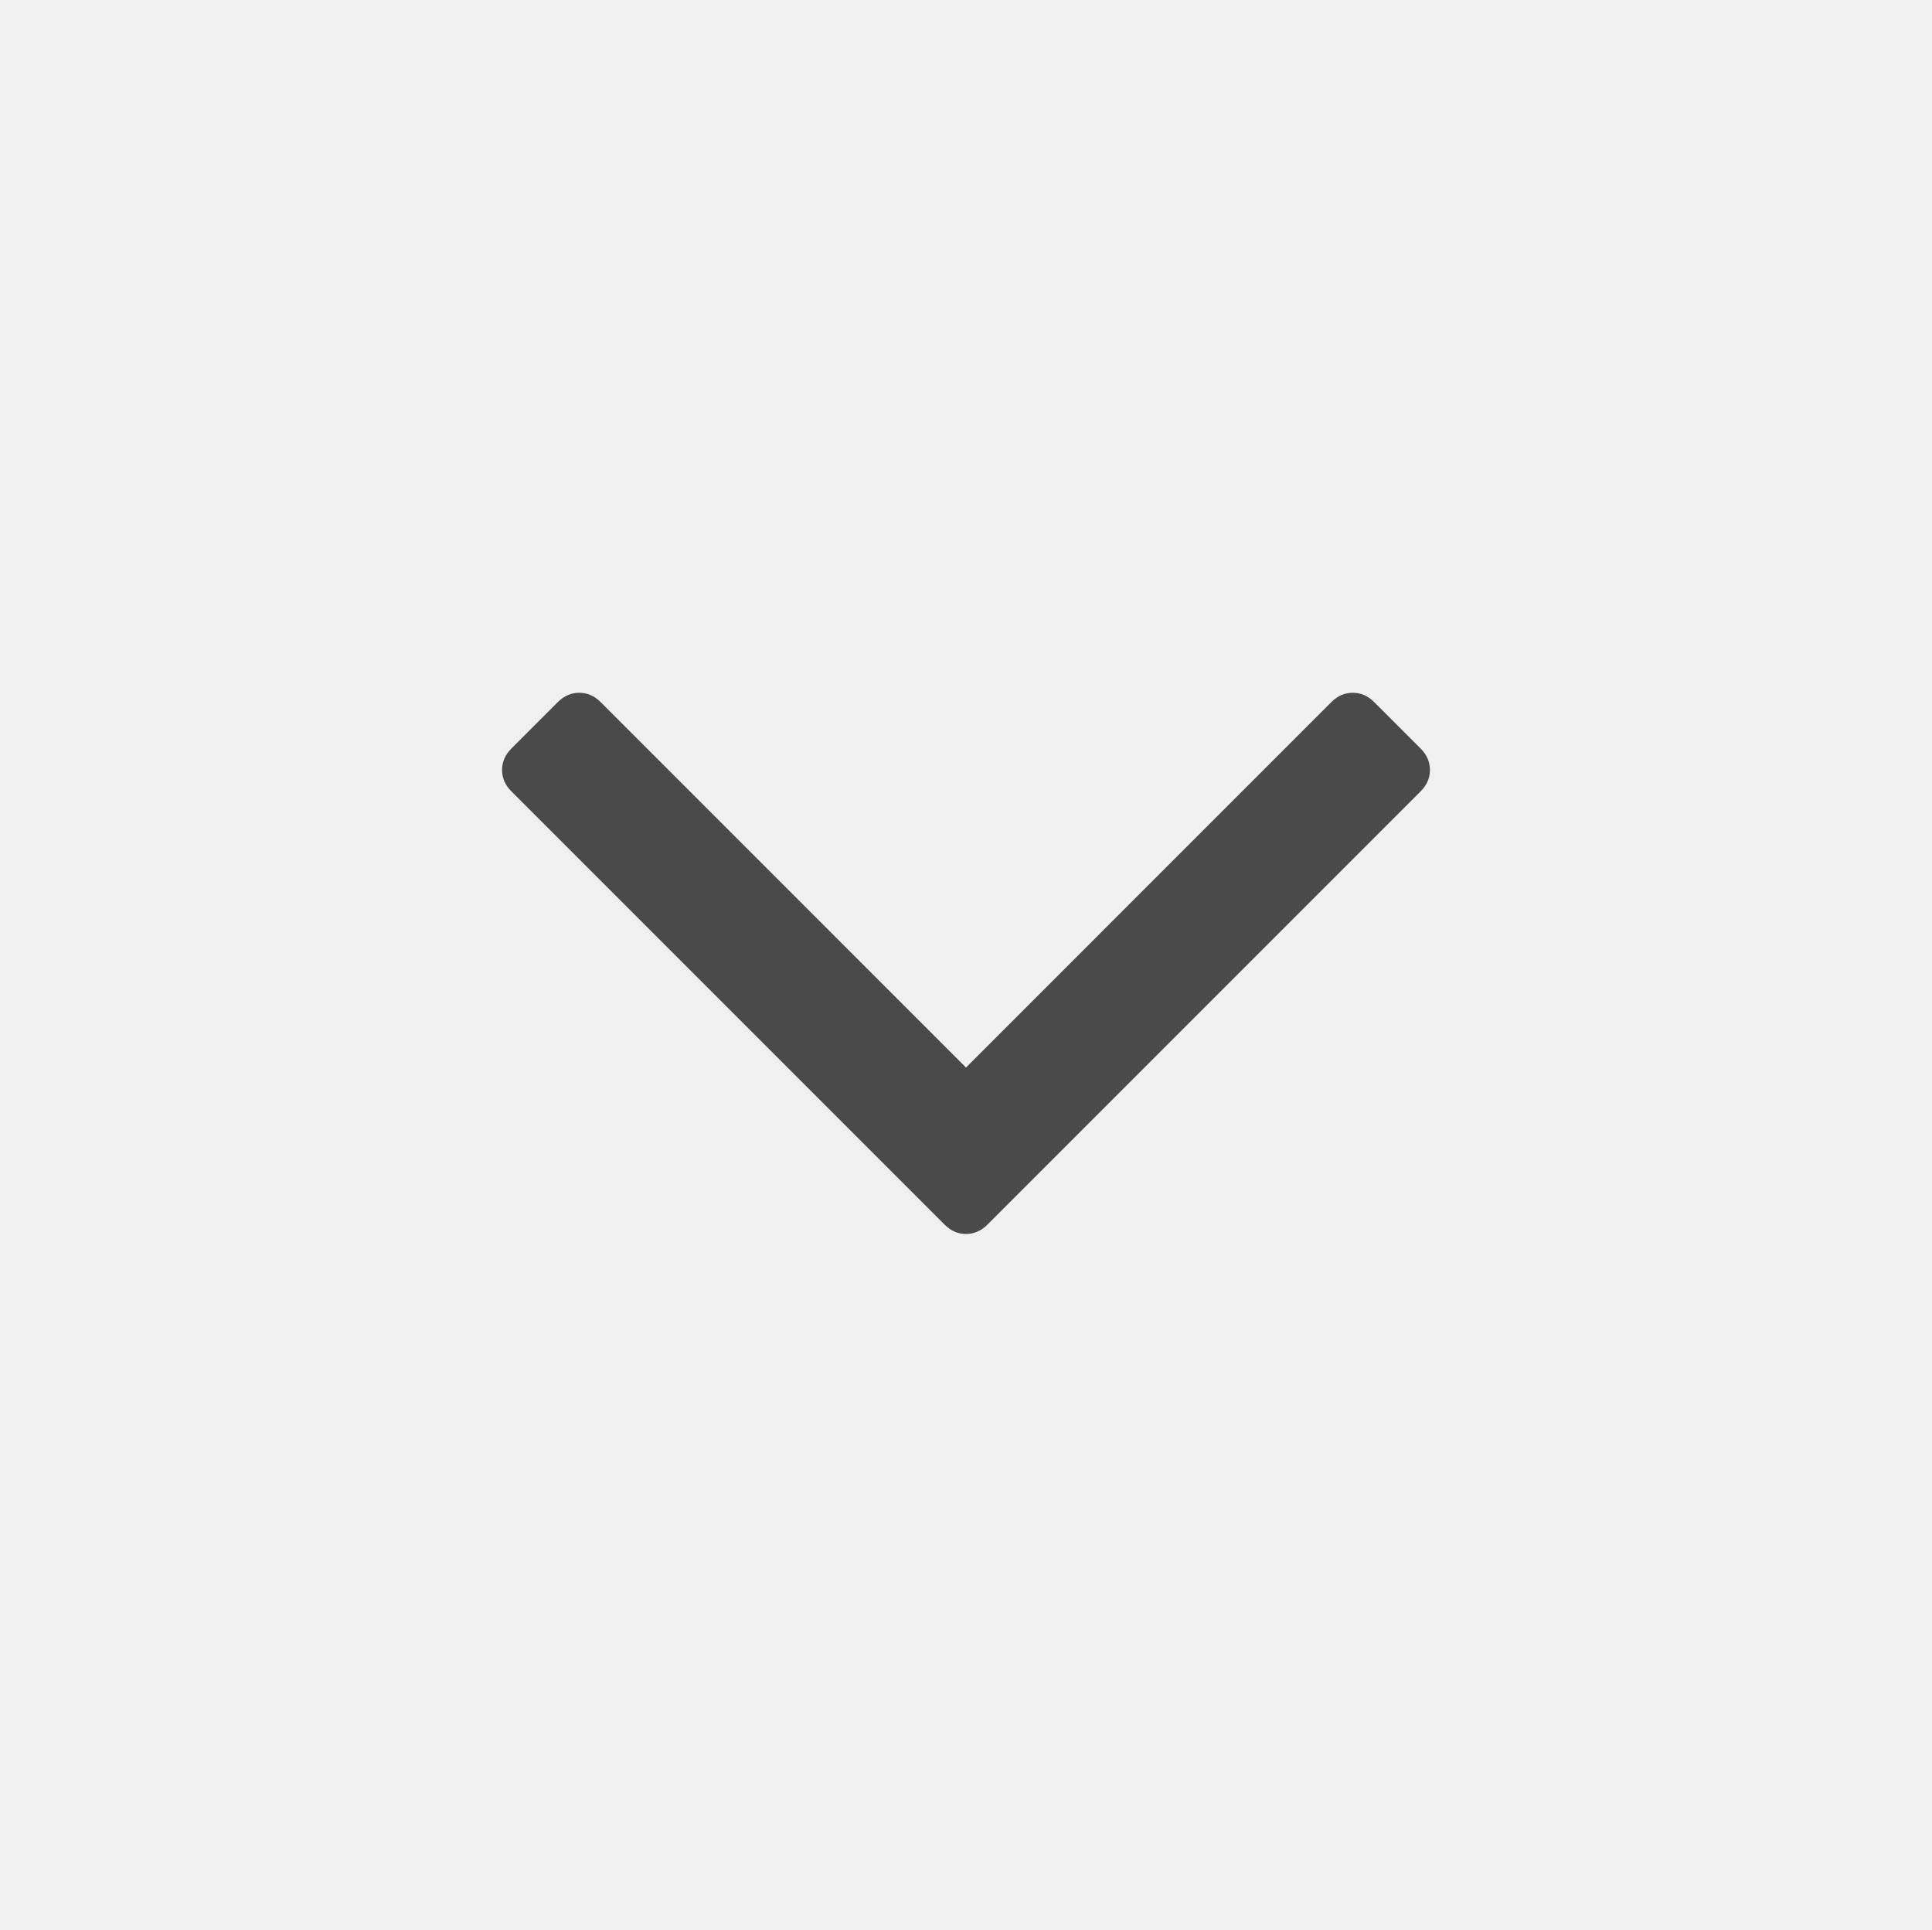
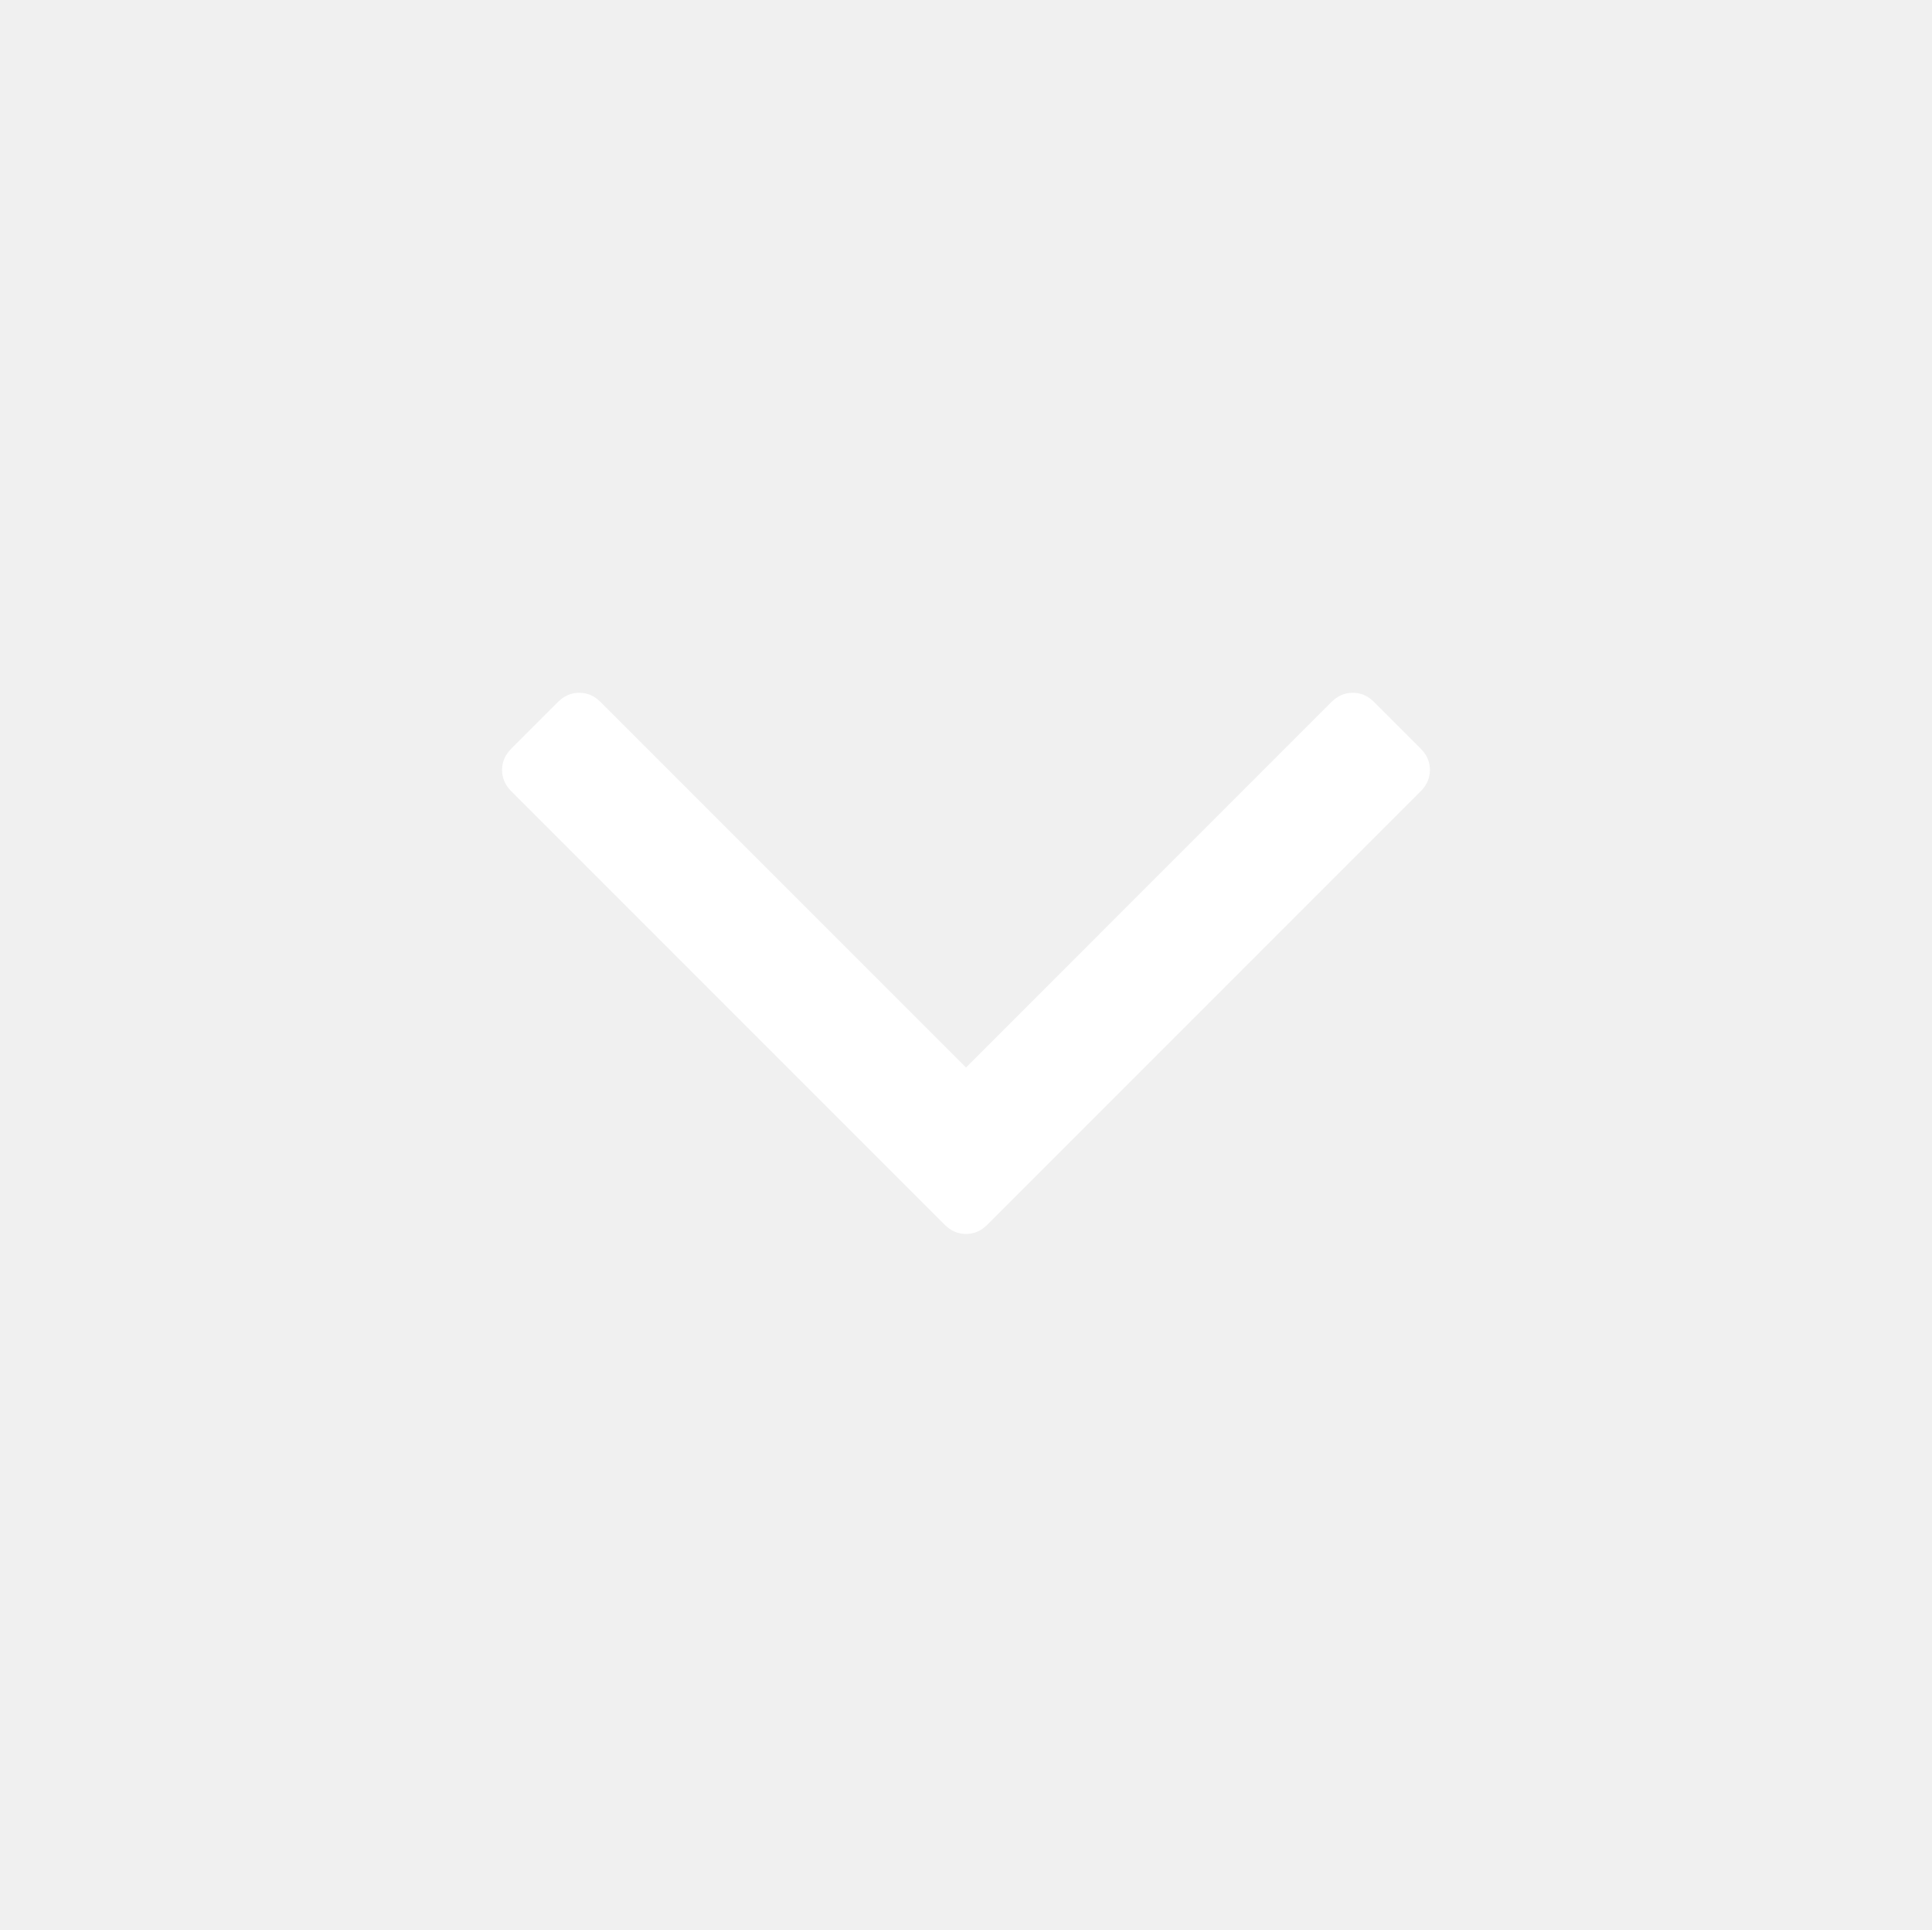
<svg xmlns="http://www.w3.org/2000/svg" width="2078px" height="2075px" viewBox="0 0 2078 2075" version="1.1">
  <defs />
  <g id="Page-1" stroke="none" stroke-width="1" fill="none" fill-rule="evenodd">
-     <path d="M1538,828 C1538,836.667 1534.667,844.333 1528,851 L1062,1317 C1055.333,1323.667 1047.667,1327 1039,1327 C1030.333,1327 1022.667,1323.667 1016,1317 L550,851 C543.333,844.333 540,836.667 540,828 C540,819.333 543.333,811.667 550,805 L600,755 C606.667,748.333 614.333,745 623,745 C631.667,745 639.333,748.333 646,755 L1039,1148 L1432,755 C1438.667,748.333 1446.333,745 1455,745 C1463.667,745 1471.333,748.333 1478,755 L1528,805 C1534.667,811.667 1538,819.333 1538,828 Z" id="Shape" fill="#4A4A4A" fill-rule="nonzero" />
+     <path d="M1538,828 C1538,836.667 1534.667,844.333 1528,851 L1062,1317 C1055.333,1323.667 1047.667,1327 1039,1327 C1030.333,1327 1022.667,1323.667 1016,1317 L550,851 C543.333,844.333 540,836.667 540,828 C540,819.333 543.333,811.667 550,805 L600,755 C606.667,748.333 614.333,745 623,745 C631.667,745 639.333,748.333 646,755 L1039,1148 L1432,755 C1438.667,748.333 1446.333,745 1455,745 C1463.667,745 1471.333,748.333 1478,755 L1528,805 C1534.667,811.667 1538,819.333 1538,828 Z" id="Shape" fill="#FFF" fill-rule="nonzero" />
  </g>
</svg>
